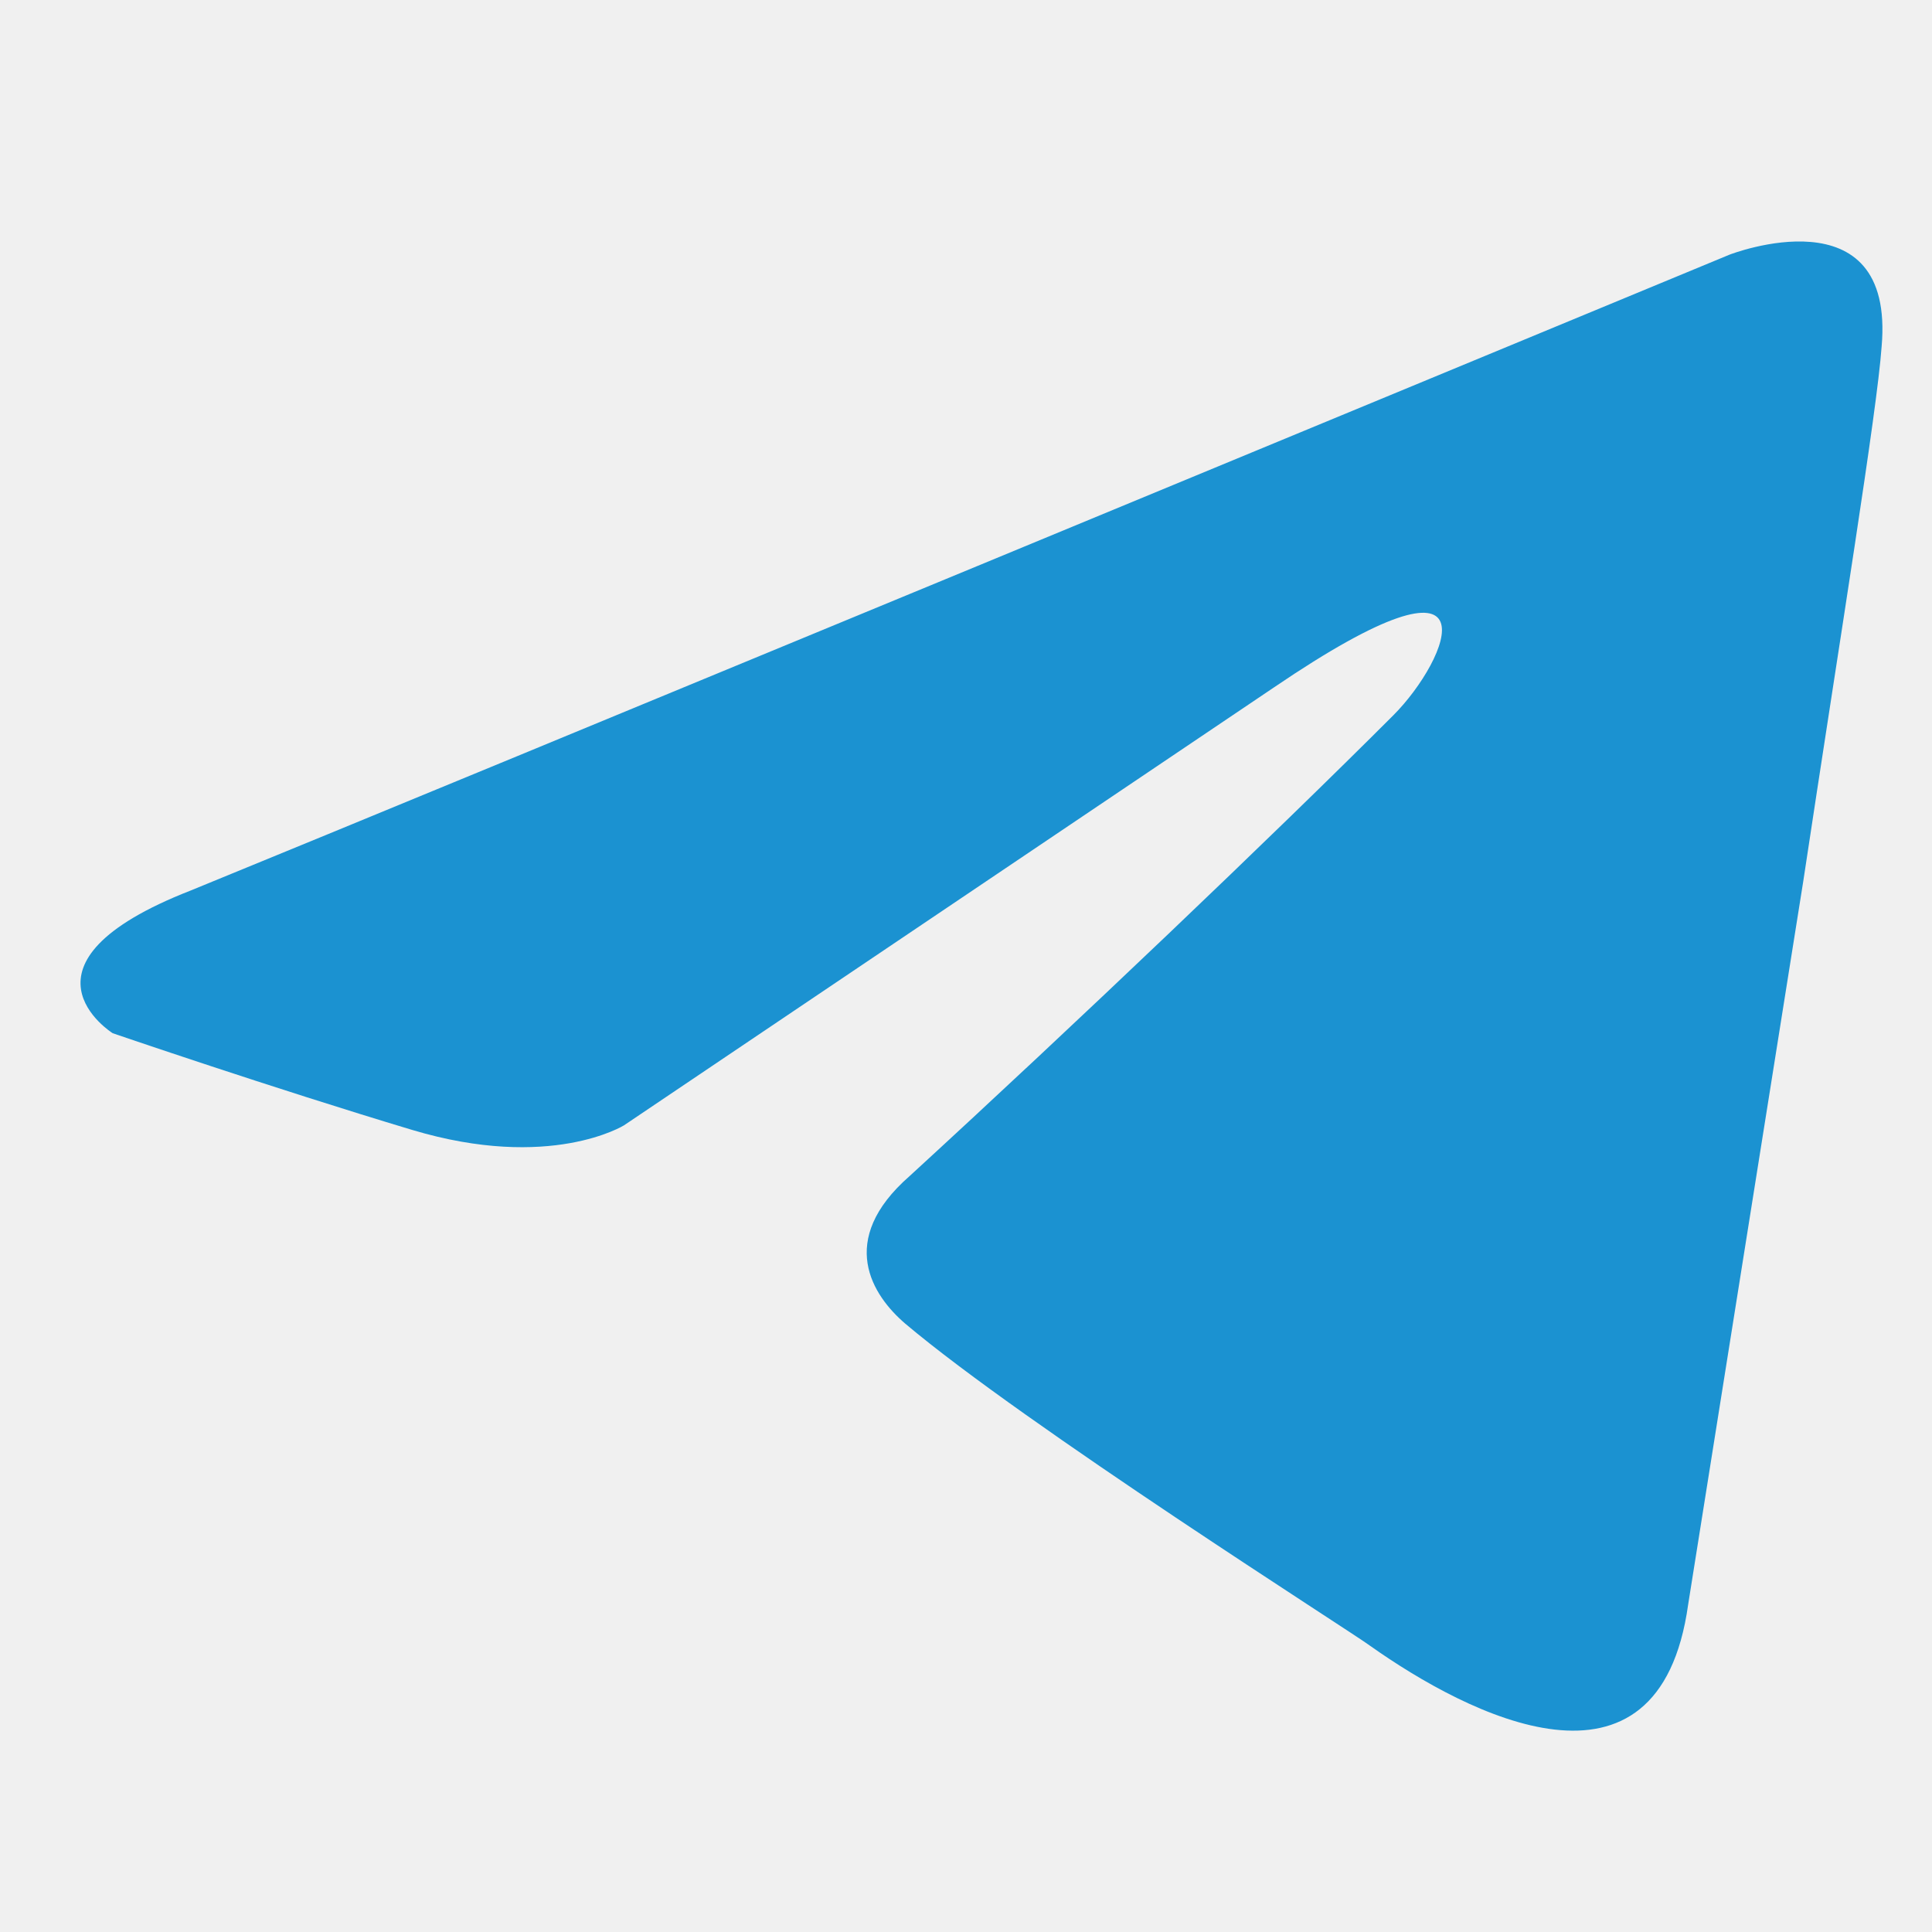
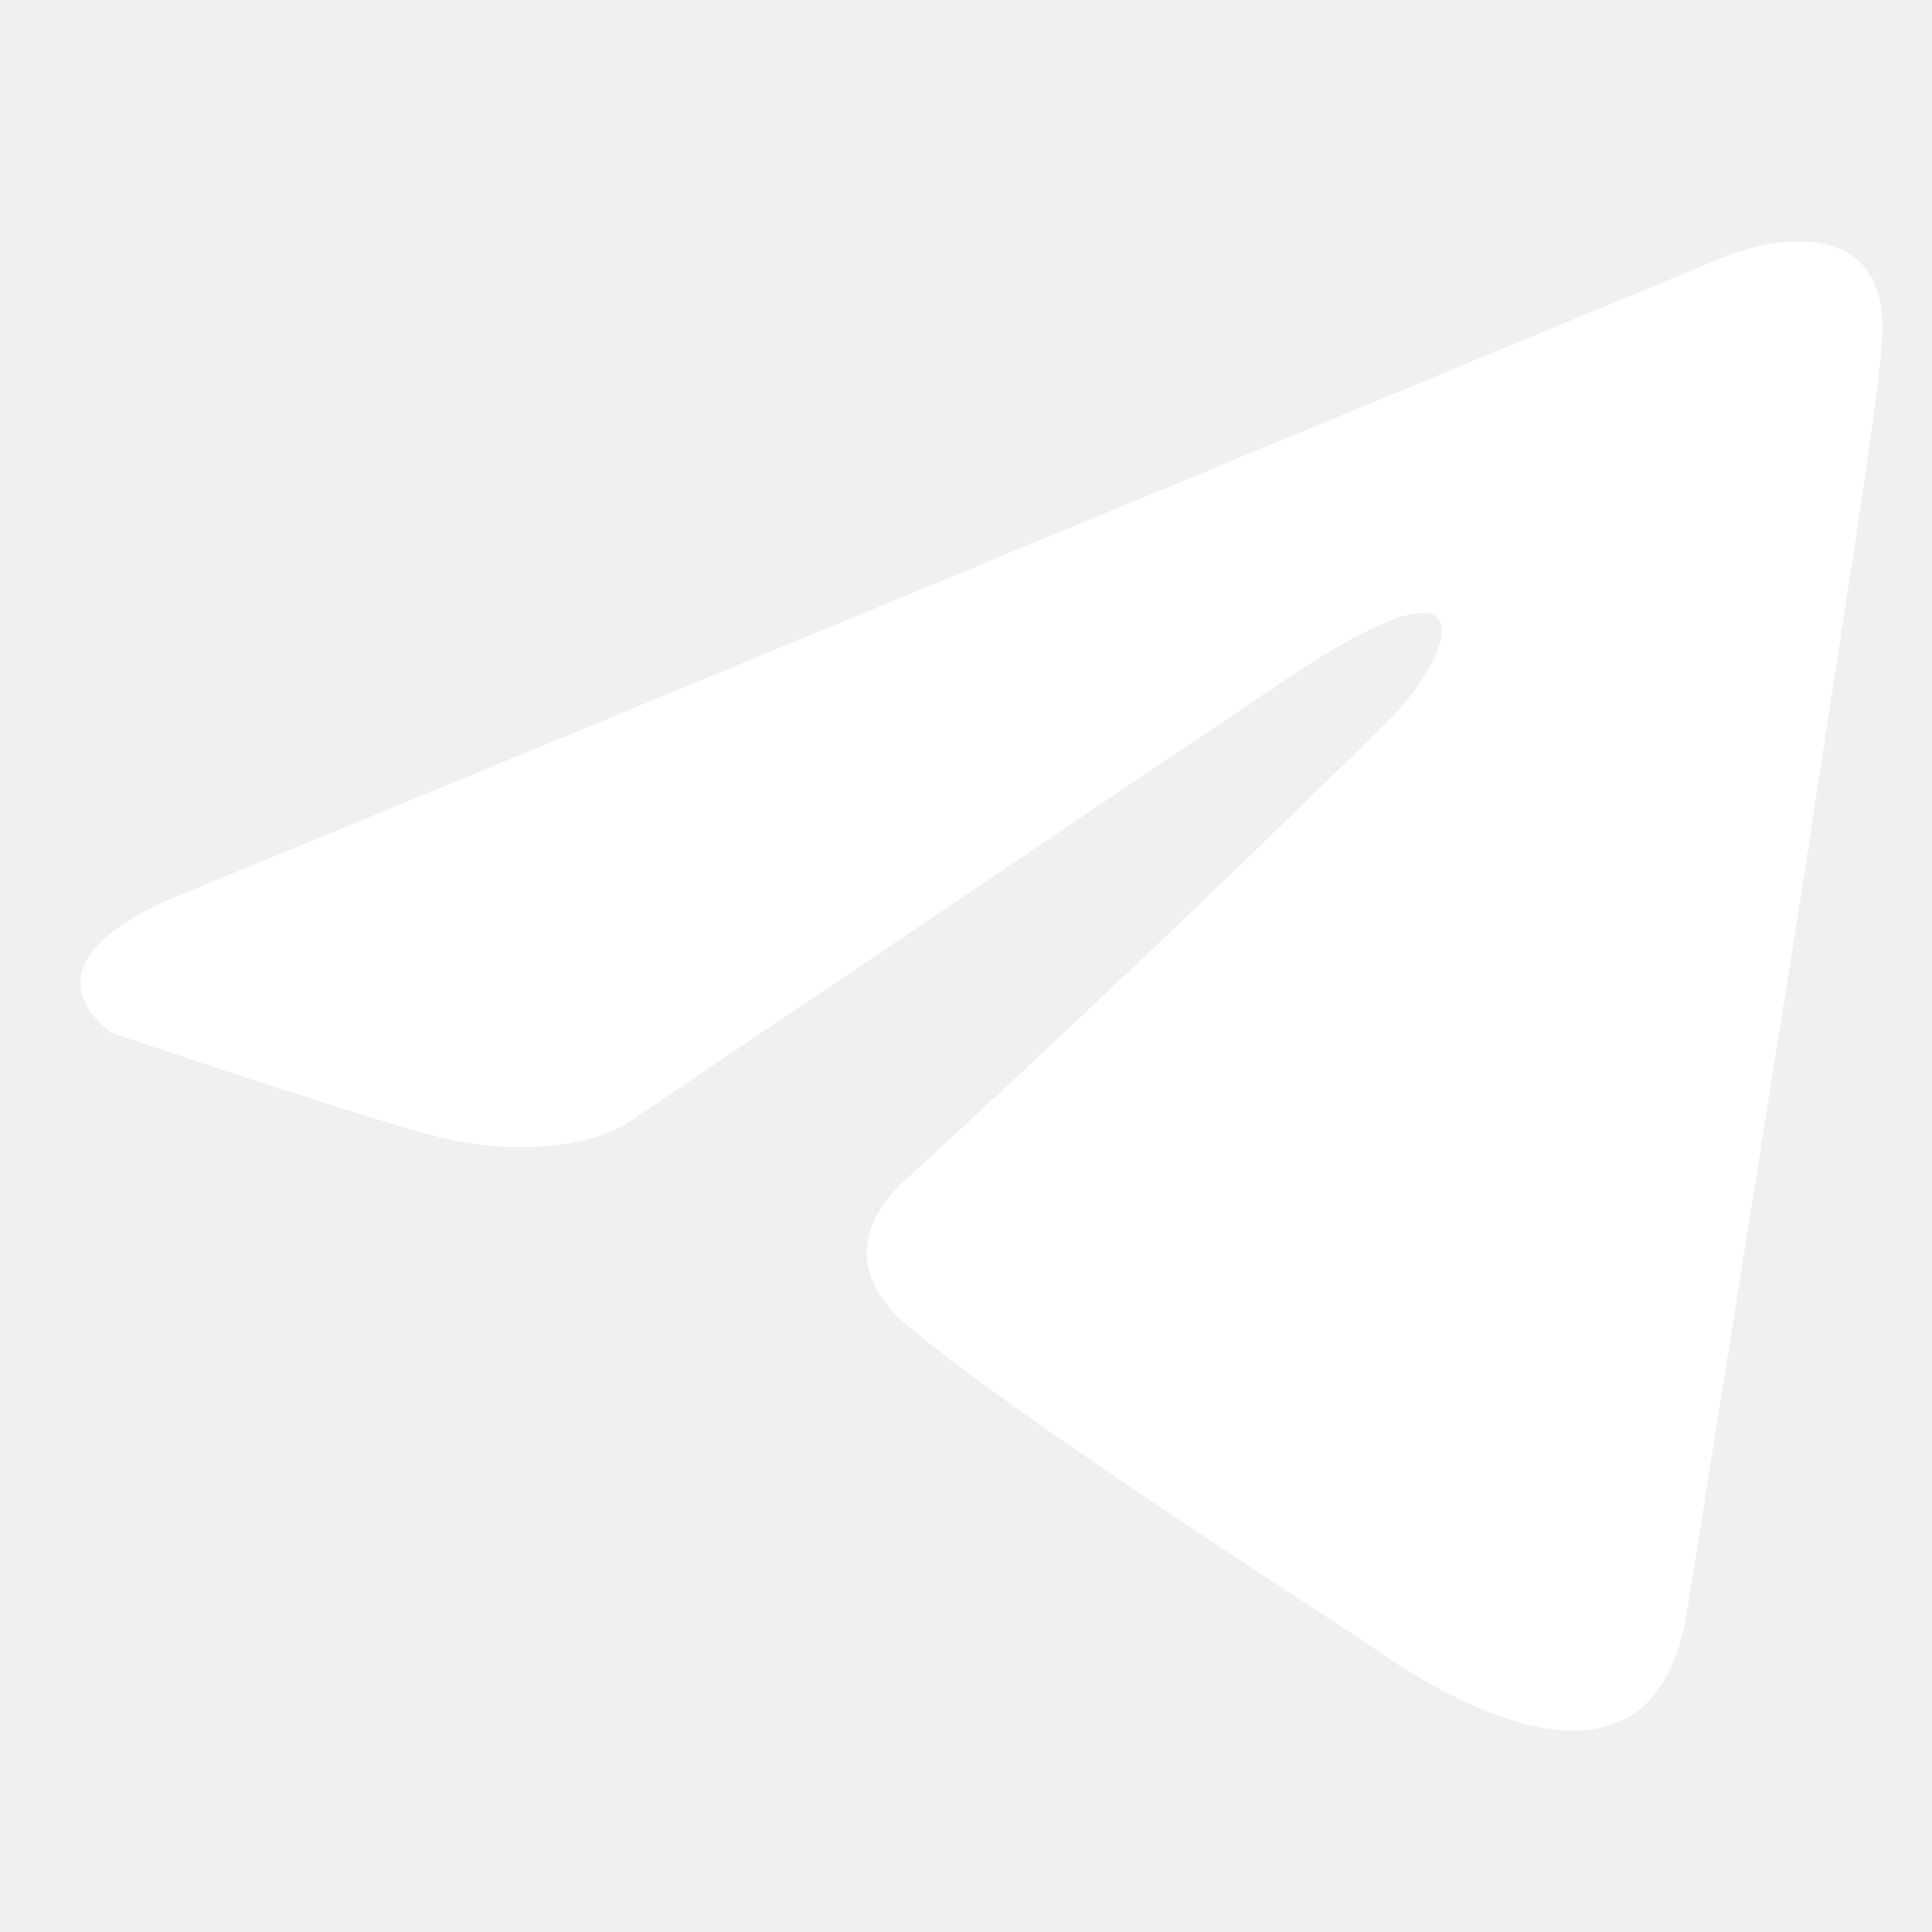
<svg xmlns="http://www.w3.org/2000/svg" width="24" height="24" viewBox="0 0 24 24" fill="none">
-   <path d="M21.486 3.163C18.533 4.386 5.871 9.631 2.372 11.061C0.026 11.976 1.4 12.835 1.4 12.835C1.4 12.835 3.402 13.521 5.119 14.036C6.836 14.551 7.752 13.979 7.752 13.979L15.82 8.543C18.682 6.597 17.995 8.199 17.308 8.886C15.82 10.374 13.36 12.72 11.3 14.609C10.384 15.41 10.842 16.096 11.242 16.44C12.73 17.699 16.793 20.274 17.022 20.446C18.231 21.302 20.609 22.534 20.971 19.931L22.401 10.946C22.859 7.913 23.317 5.109 23.374 4.308C23.546 2.362 21.486 3.163 21.486 3.163Z" fill="#1B92D1" />
+   <path d="M21.486 3.163C18.533 4.386 5.871 9.631 2.372 11.061C0.026 11.976 1.4 12.835 1.4 12.835C1.4 12.835 3.402 13.521 5.119 14.036C6.836 14.551 7.752 13.979 7.752 13.979L15.82 8.543C18.682 6.597 17.995 8.199 17.308 8.886C15.82 10.374 13.36 12.72 11.3 14.609C10.384 15.41 10.842 16.096 11.242 16.44C12.73 17.699 16.793 20.274 17.022 20.446C18.231 21.302 20.609 22.534 20.971 19.931L22.401 10.946C22.859 7.913 23.317 5.109 23.374 4.308C23.546 2.362 21.486 3.163 21.486 3.163Z" fill="#FFFFFF" />
</svg>
